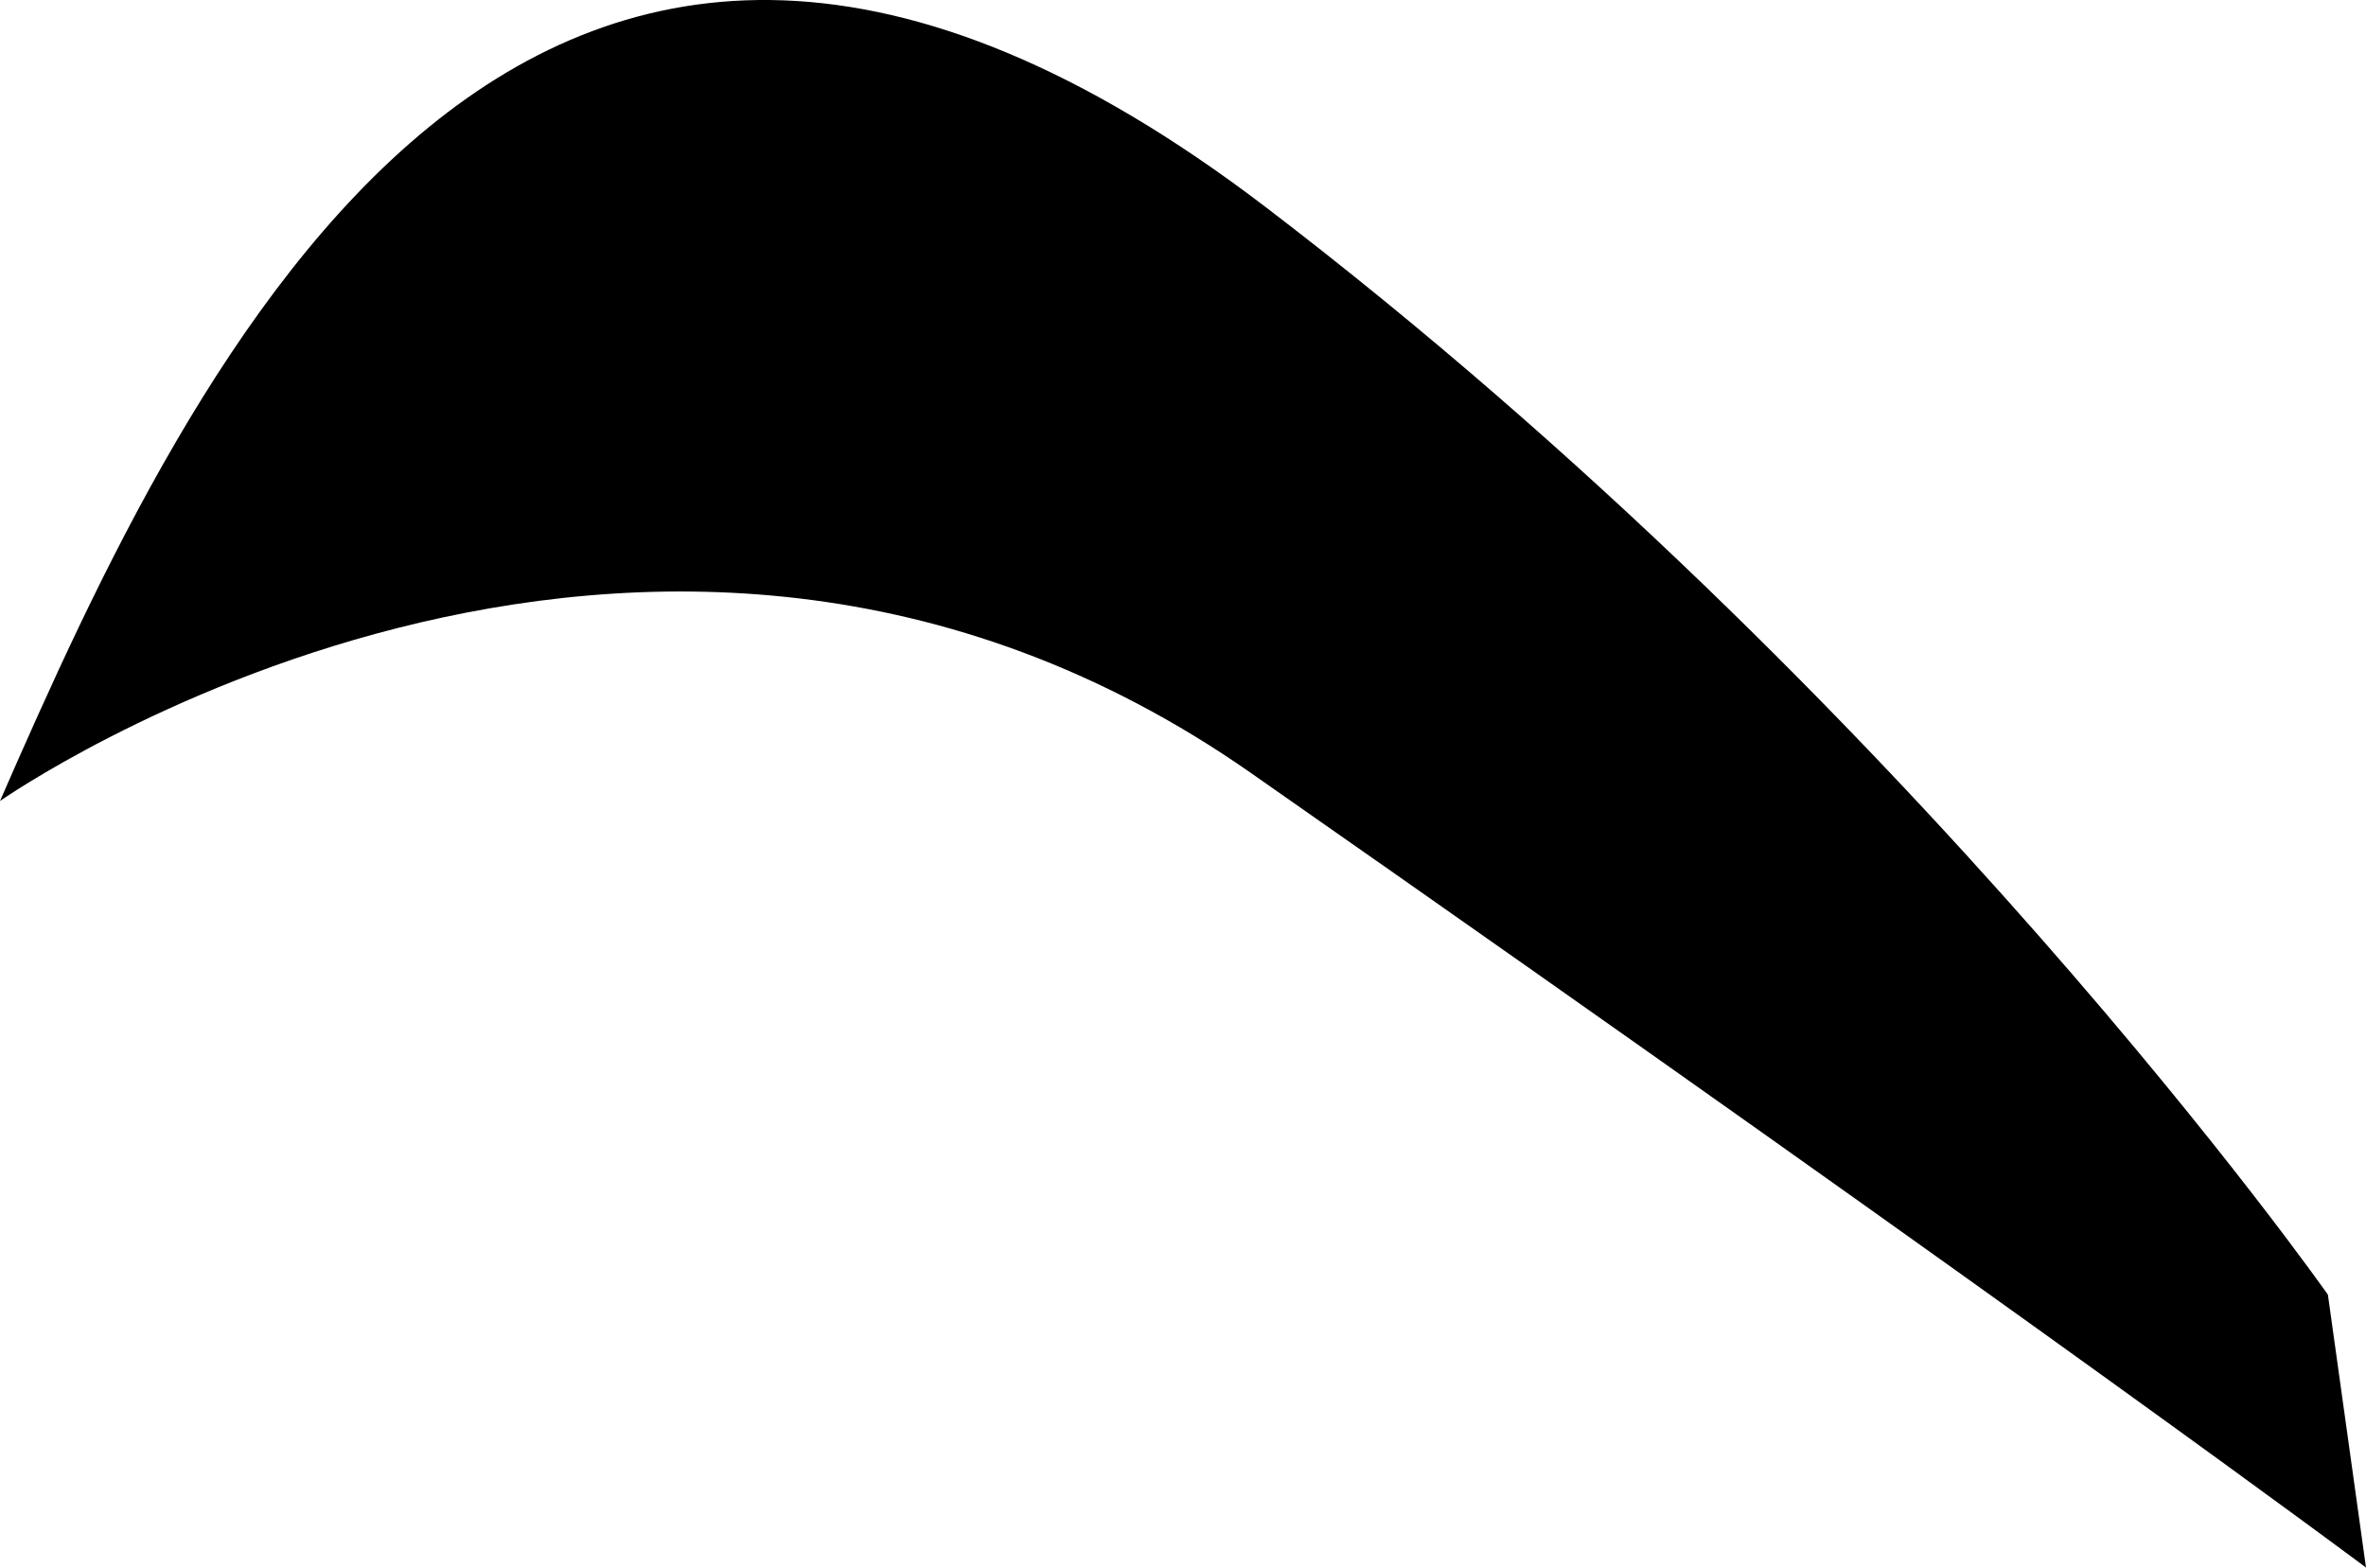
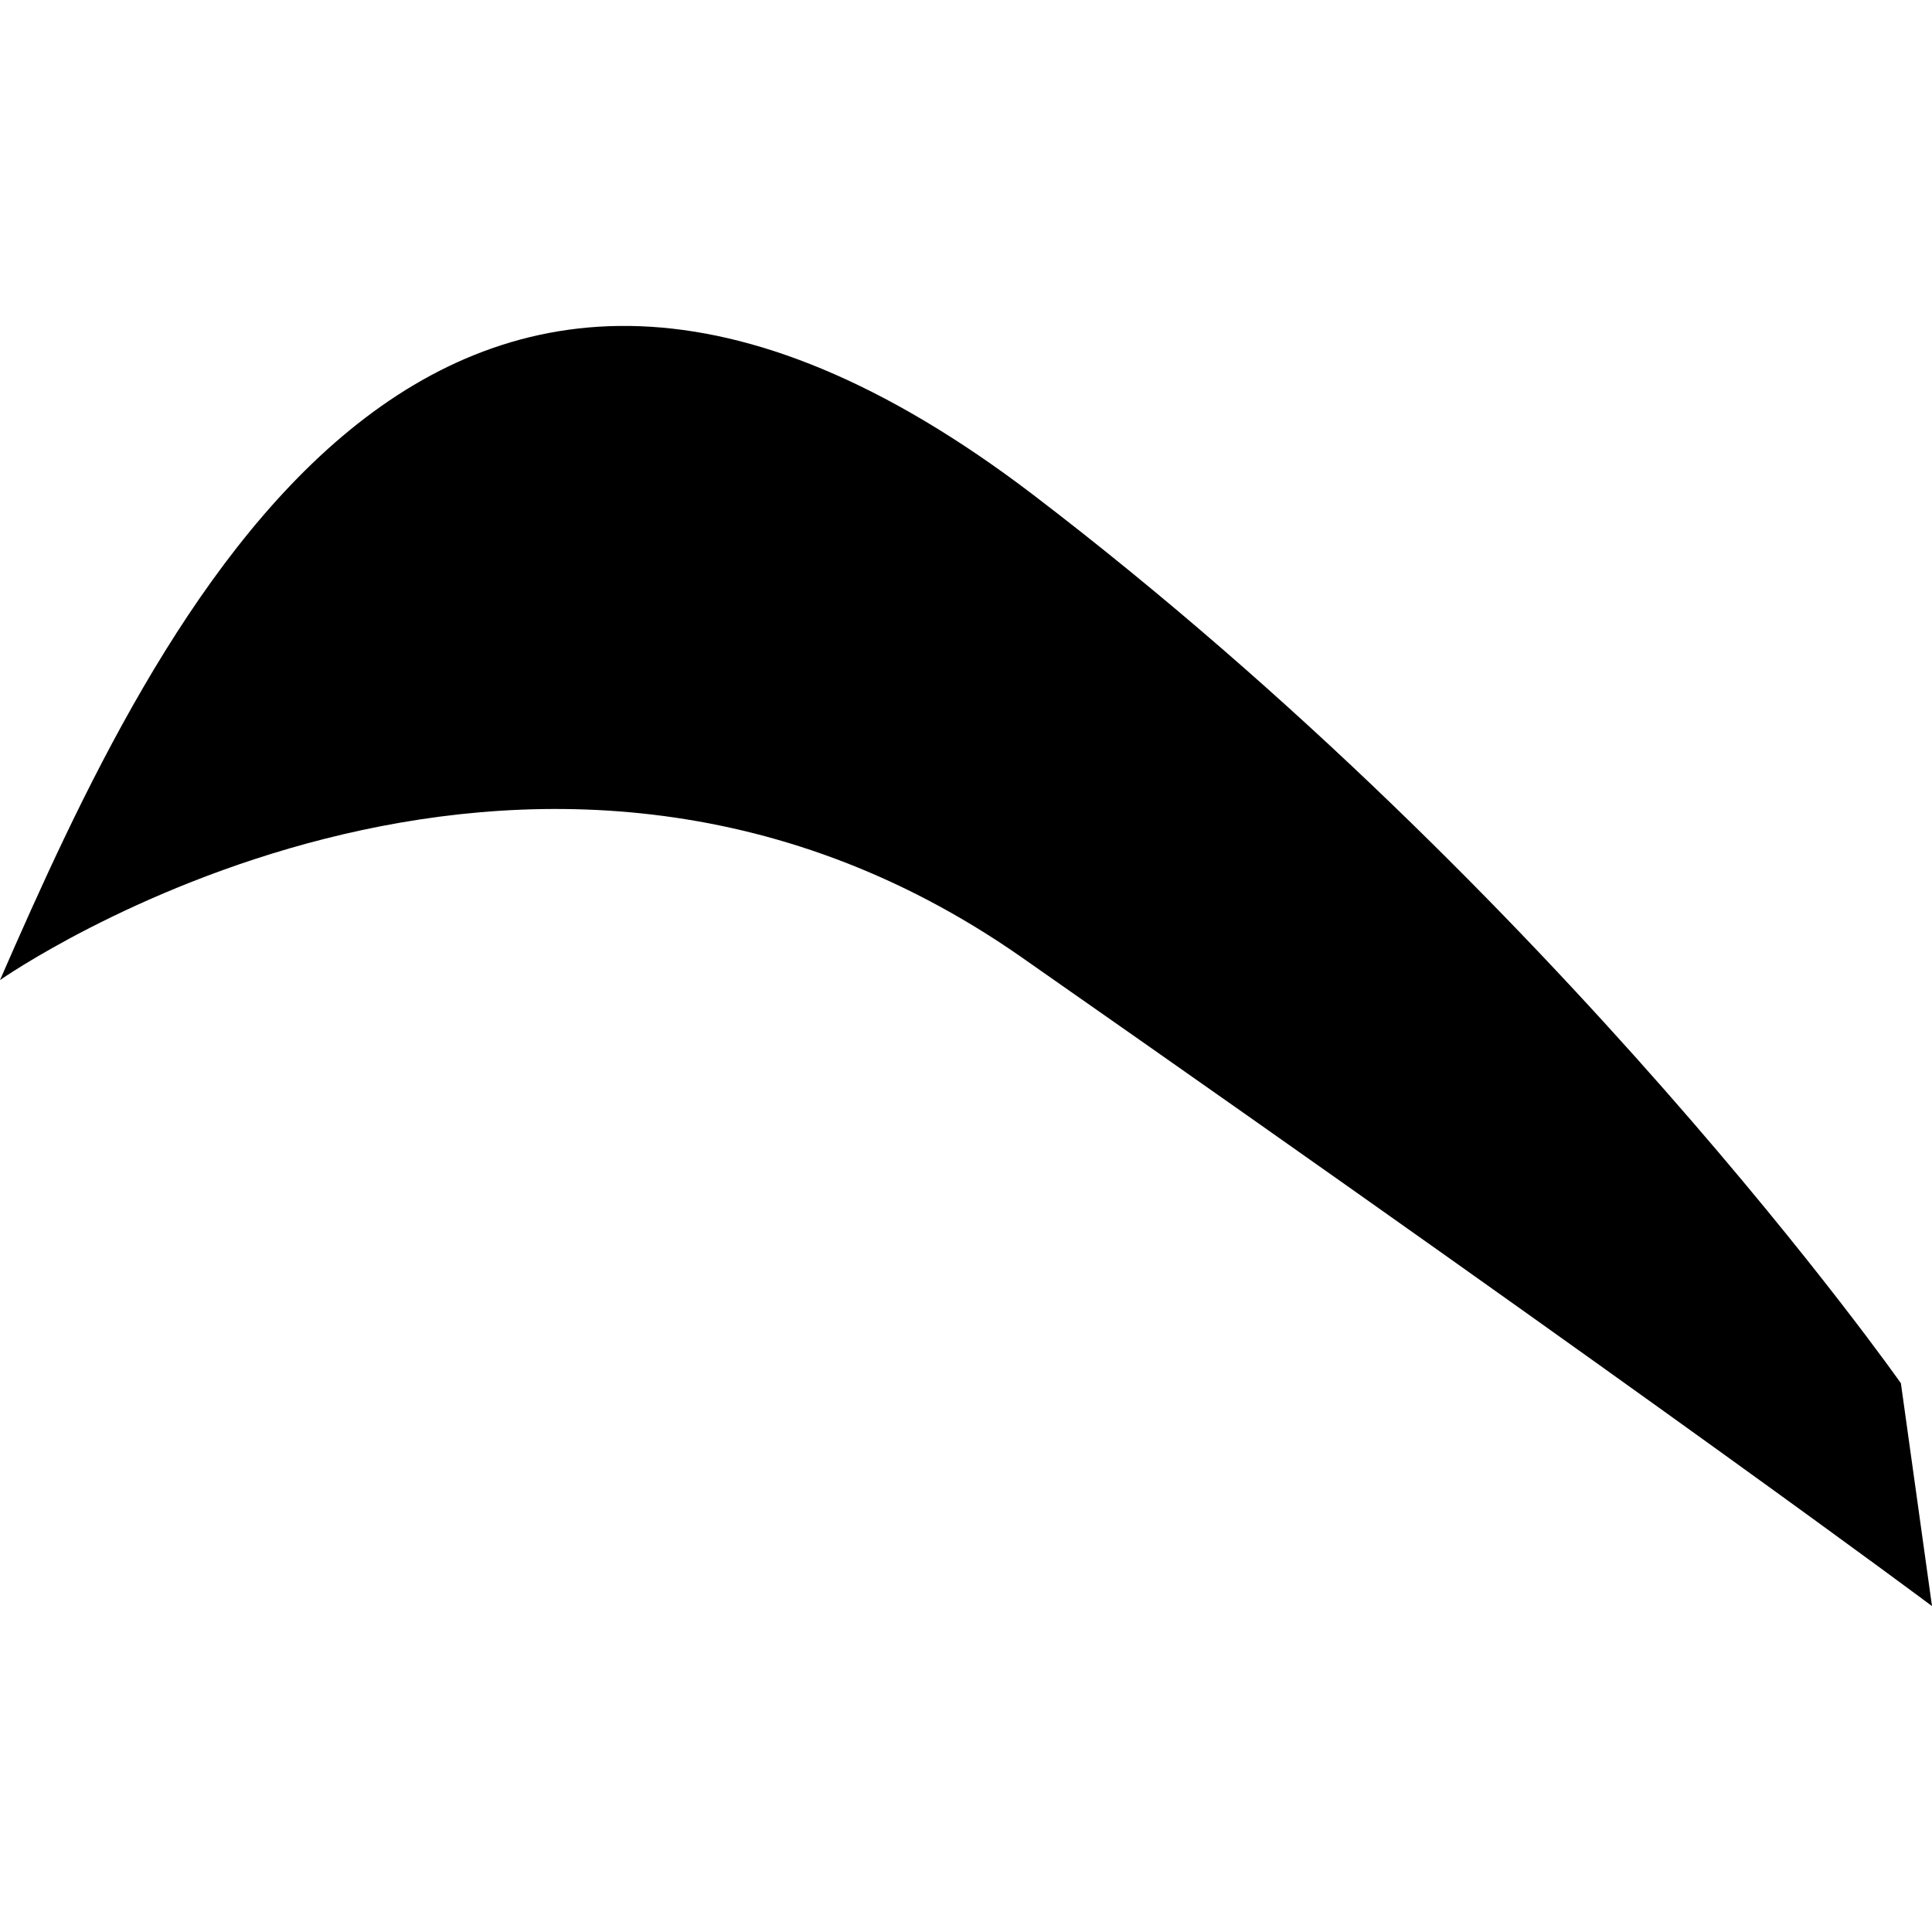
- <svg xmlns="http://www.w3.org/2000/svg" width="452.16" height="299.603" viewBox="0 0 452.16 299.603">
+ <svg xmlns="http://www.w3.org/2000/svg" width="40" height="40" viewBox="0 0 452.16 299.603">
  <path d="M568.8,377.65S488.929,263.78,365.74,169.73C224.86,62.29,160.8,198.792,123.92,283.29c0,0,123.03-86.379,239-5.4C516.33,385.088,576.08,429.8,576.08,429.8Z" transform="translate(-123.92 -130.195)" />
</svg>
